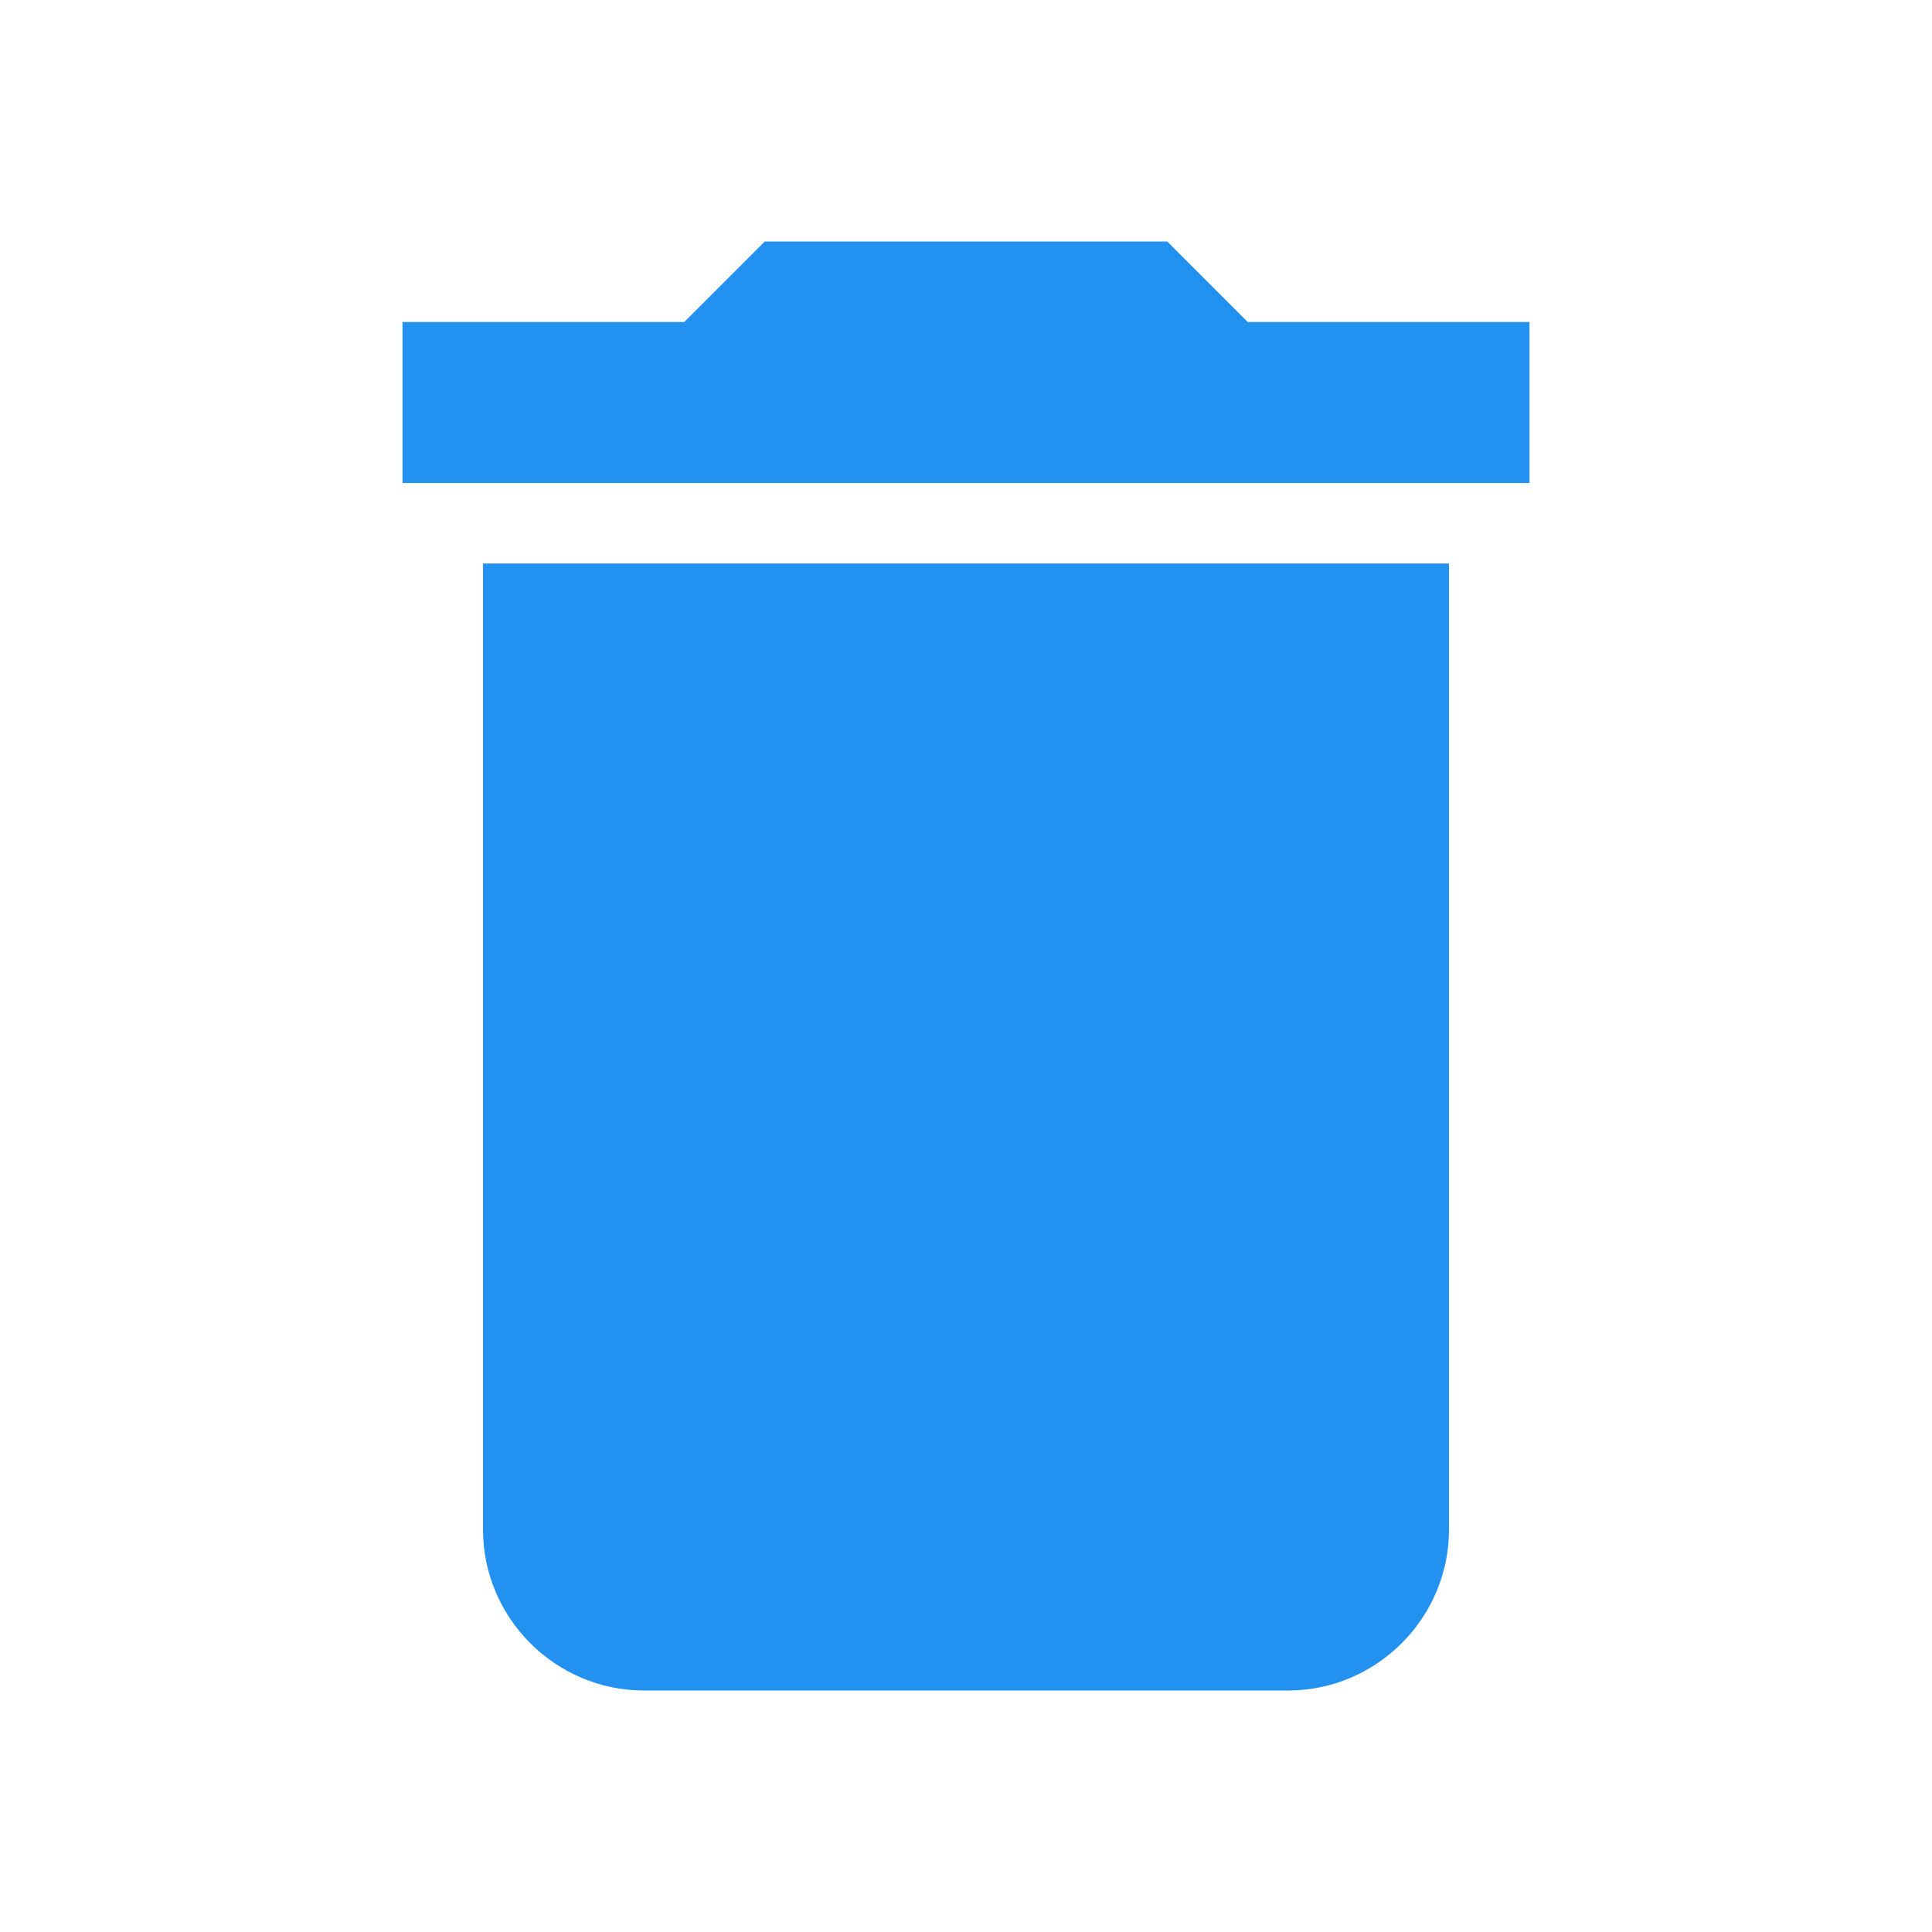
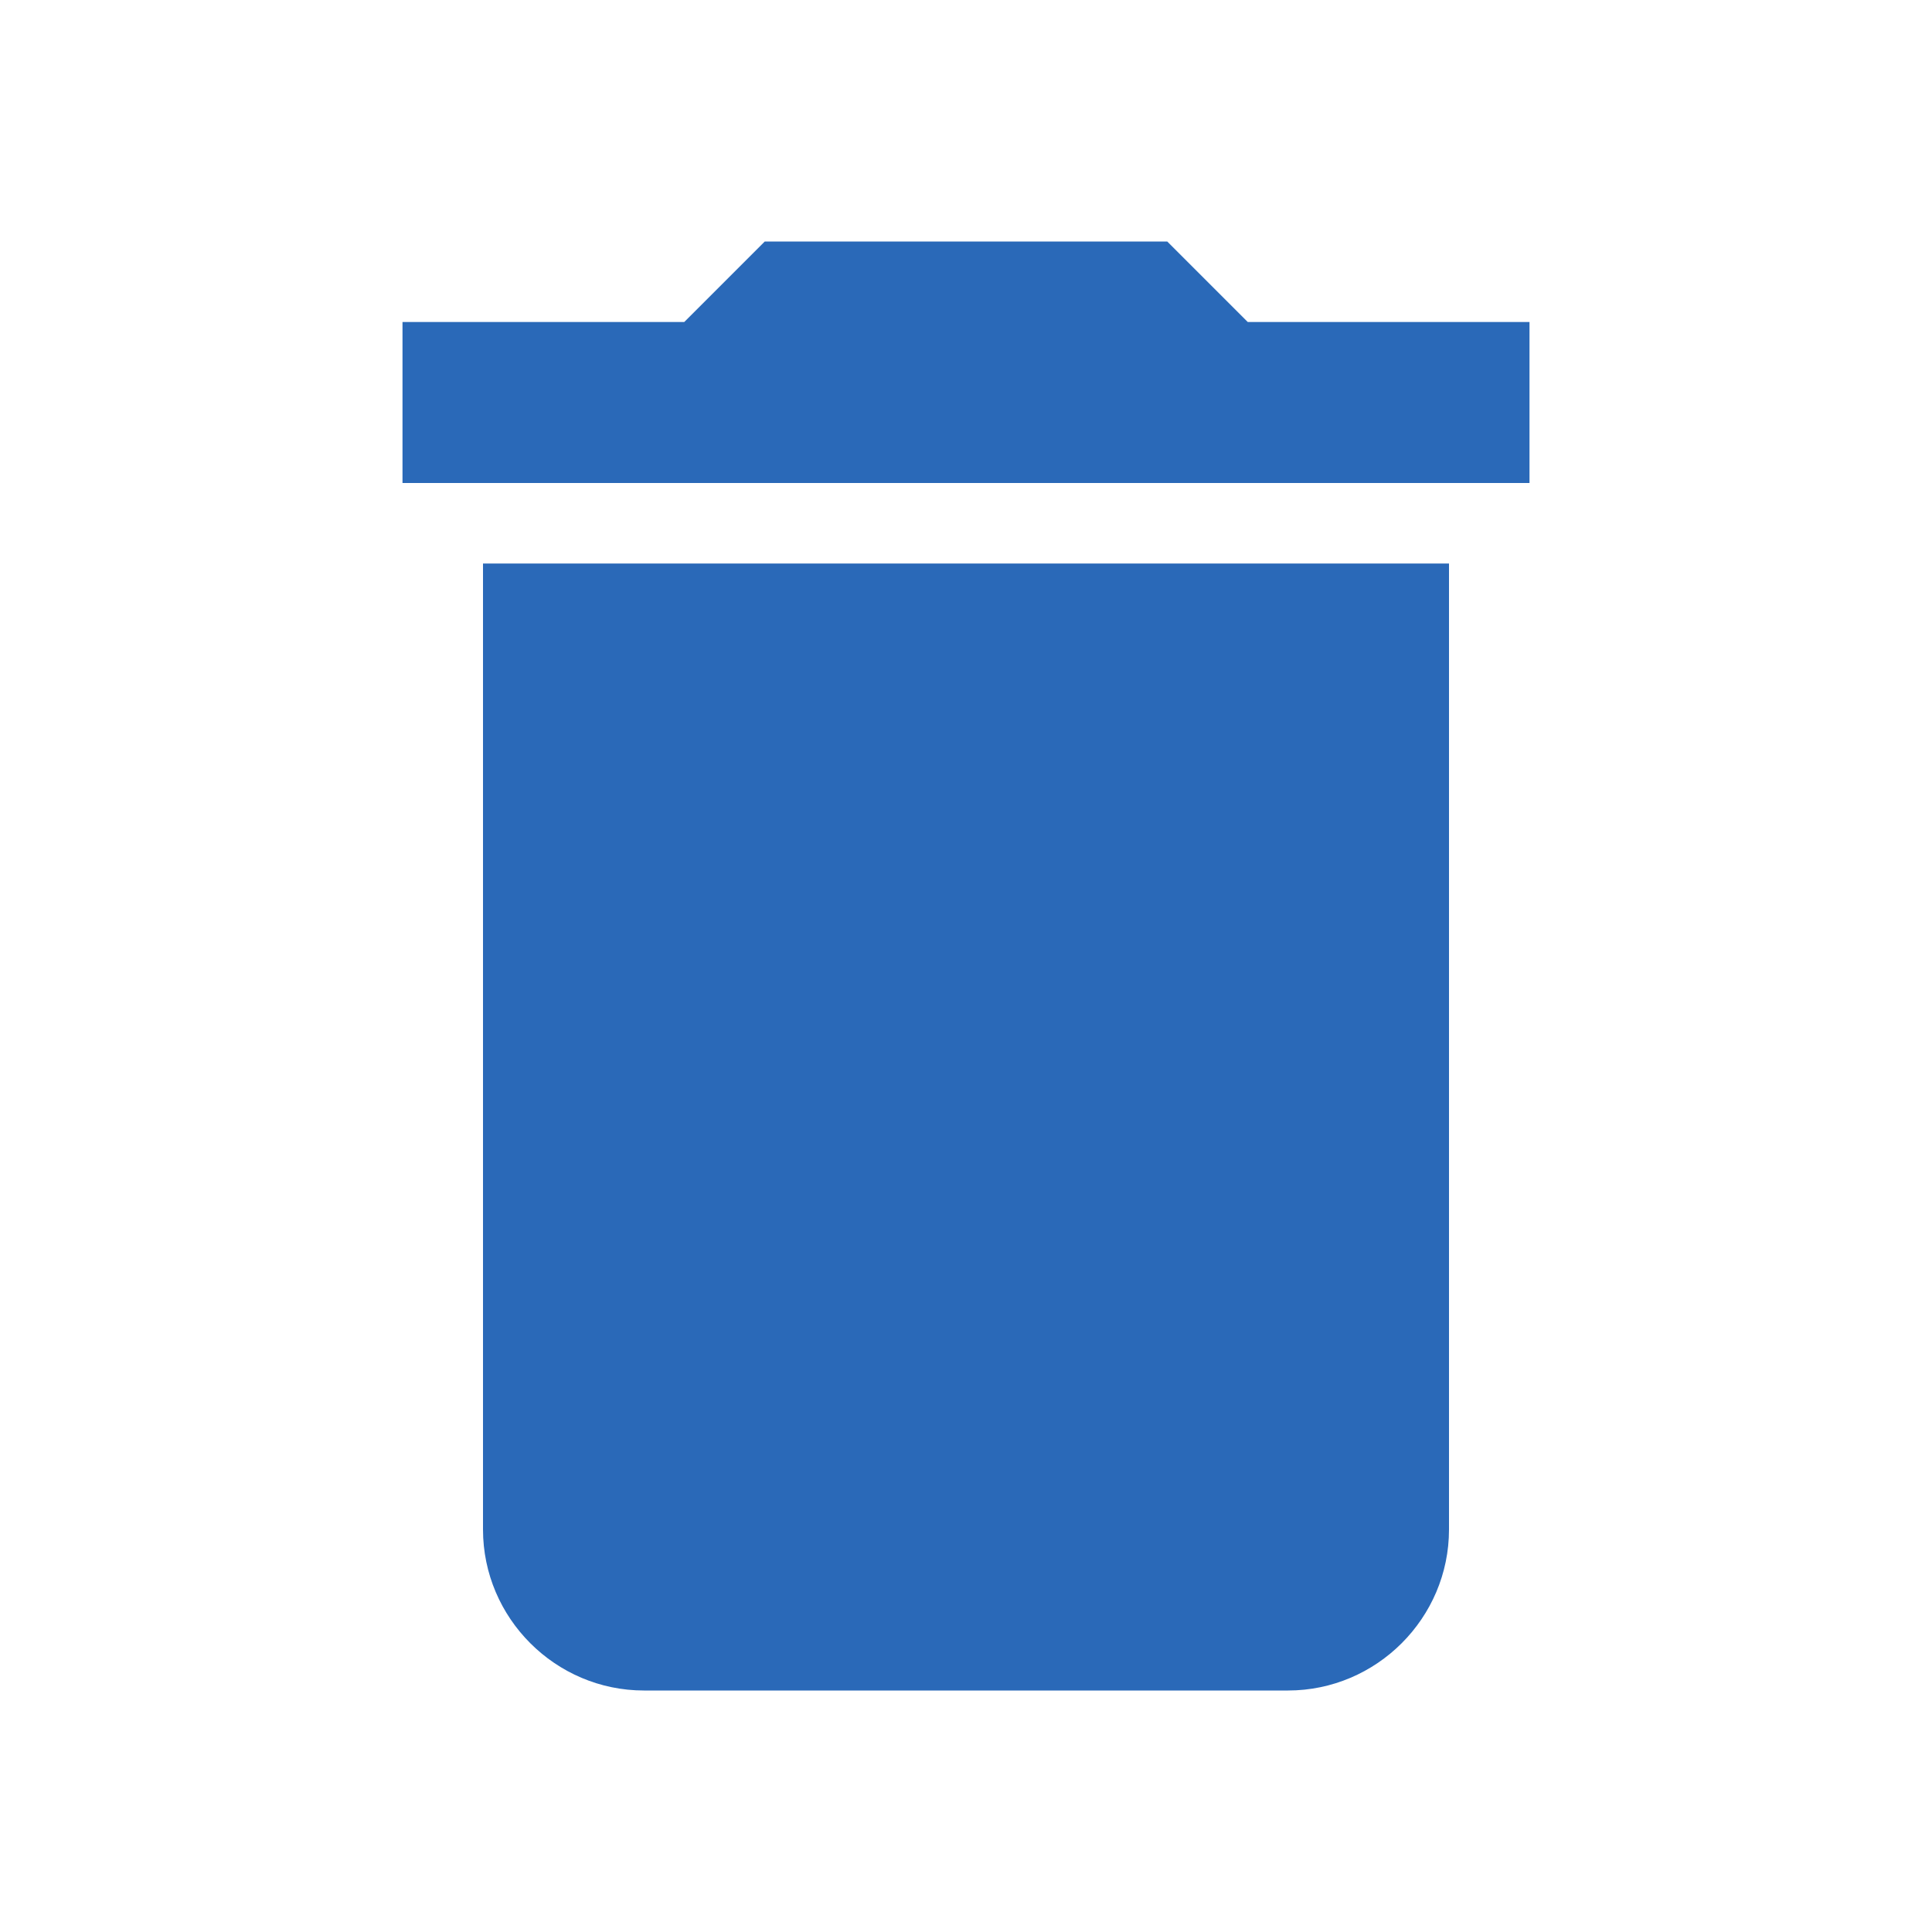
<svg xmlns="http://www.w3.org/2000/svg" height="14" viewBox="0 0 24 24" width="14">
-   <path d="M6 19c0 1.1.9 2 2 2h8c1.1 0 2-.9 2-2V7H6v12zM19 4h-3.5l-1-1h-5l-1 1H5v2h14V4z" fill="#2291f0" />
+   <path d="M6 19c0 1.1.9 2 2 2h8c1.1 0 2-.9 2-2V7H6v12zM19 4h-3.5l-1-1h-5l-1 1H5v2h14V4z" fill="#2A69B8" />
  <path d="M0 0h24v24H0z" fill="none" />
</svg>
